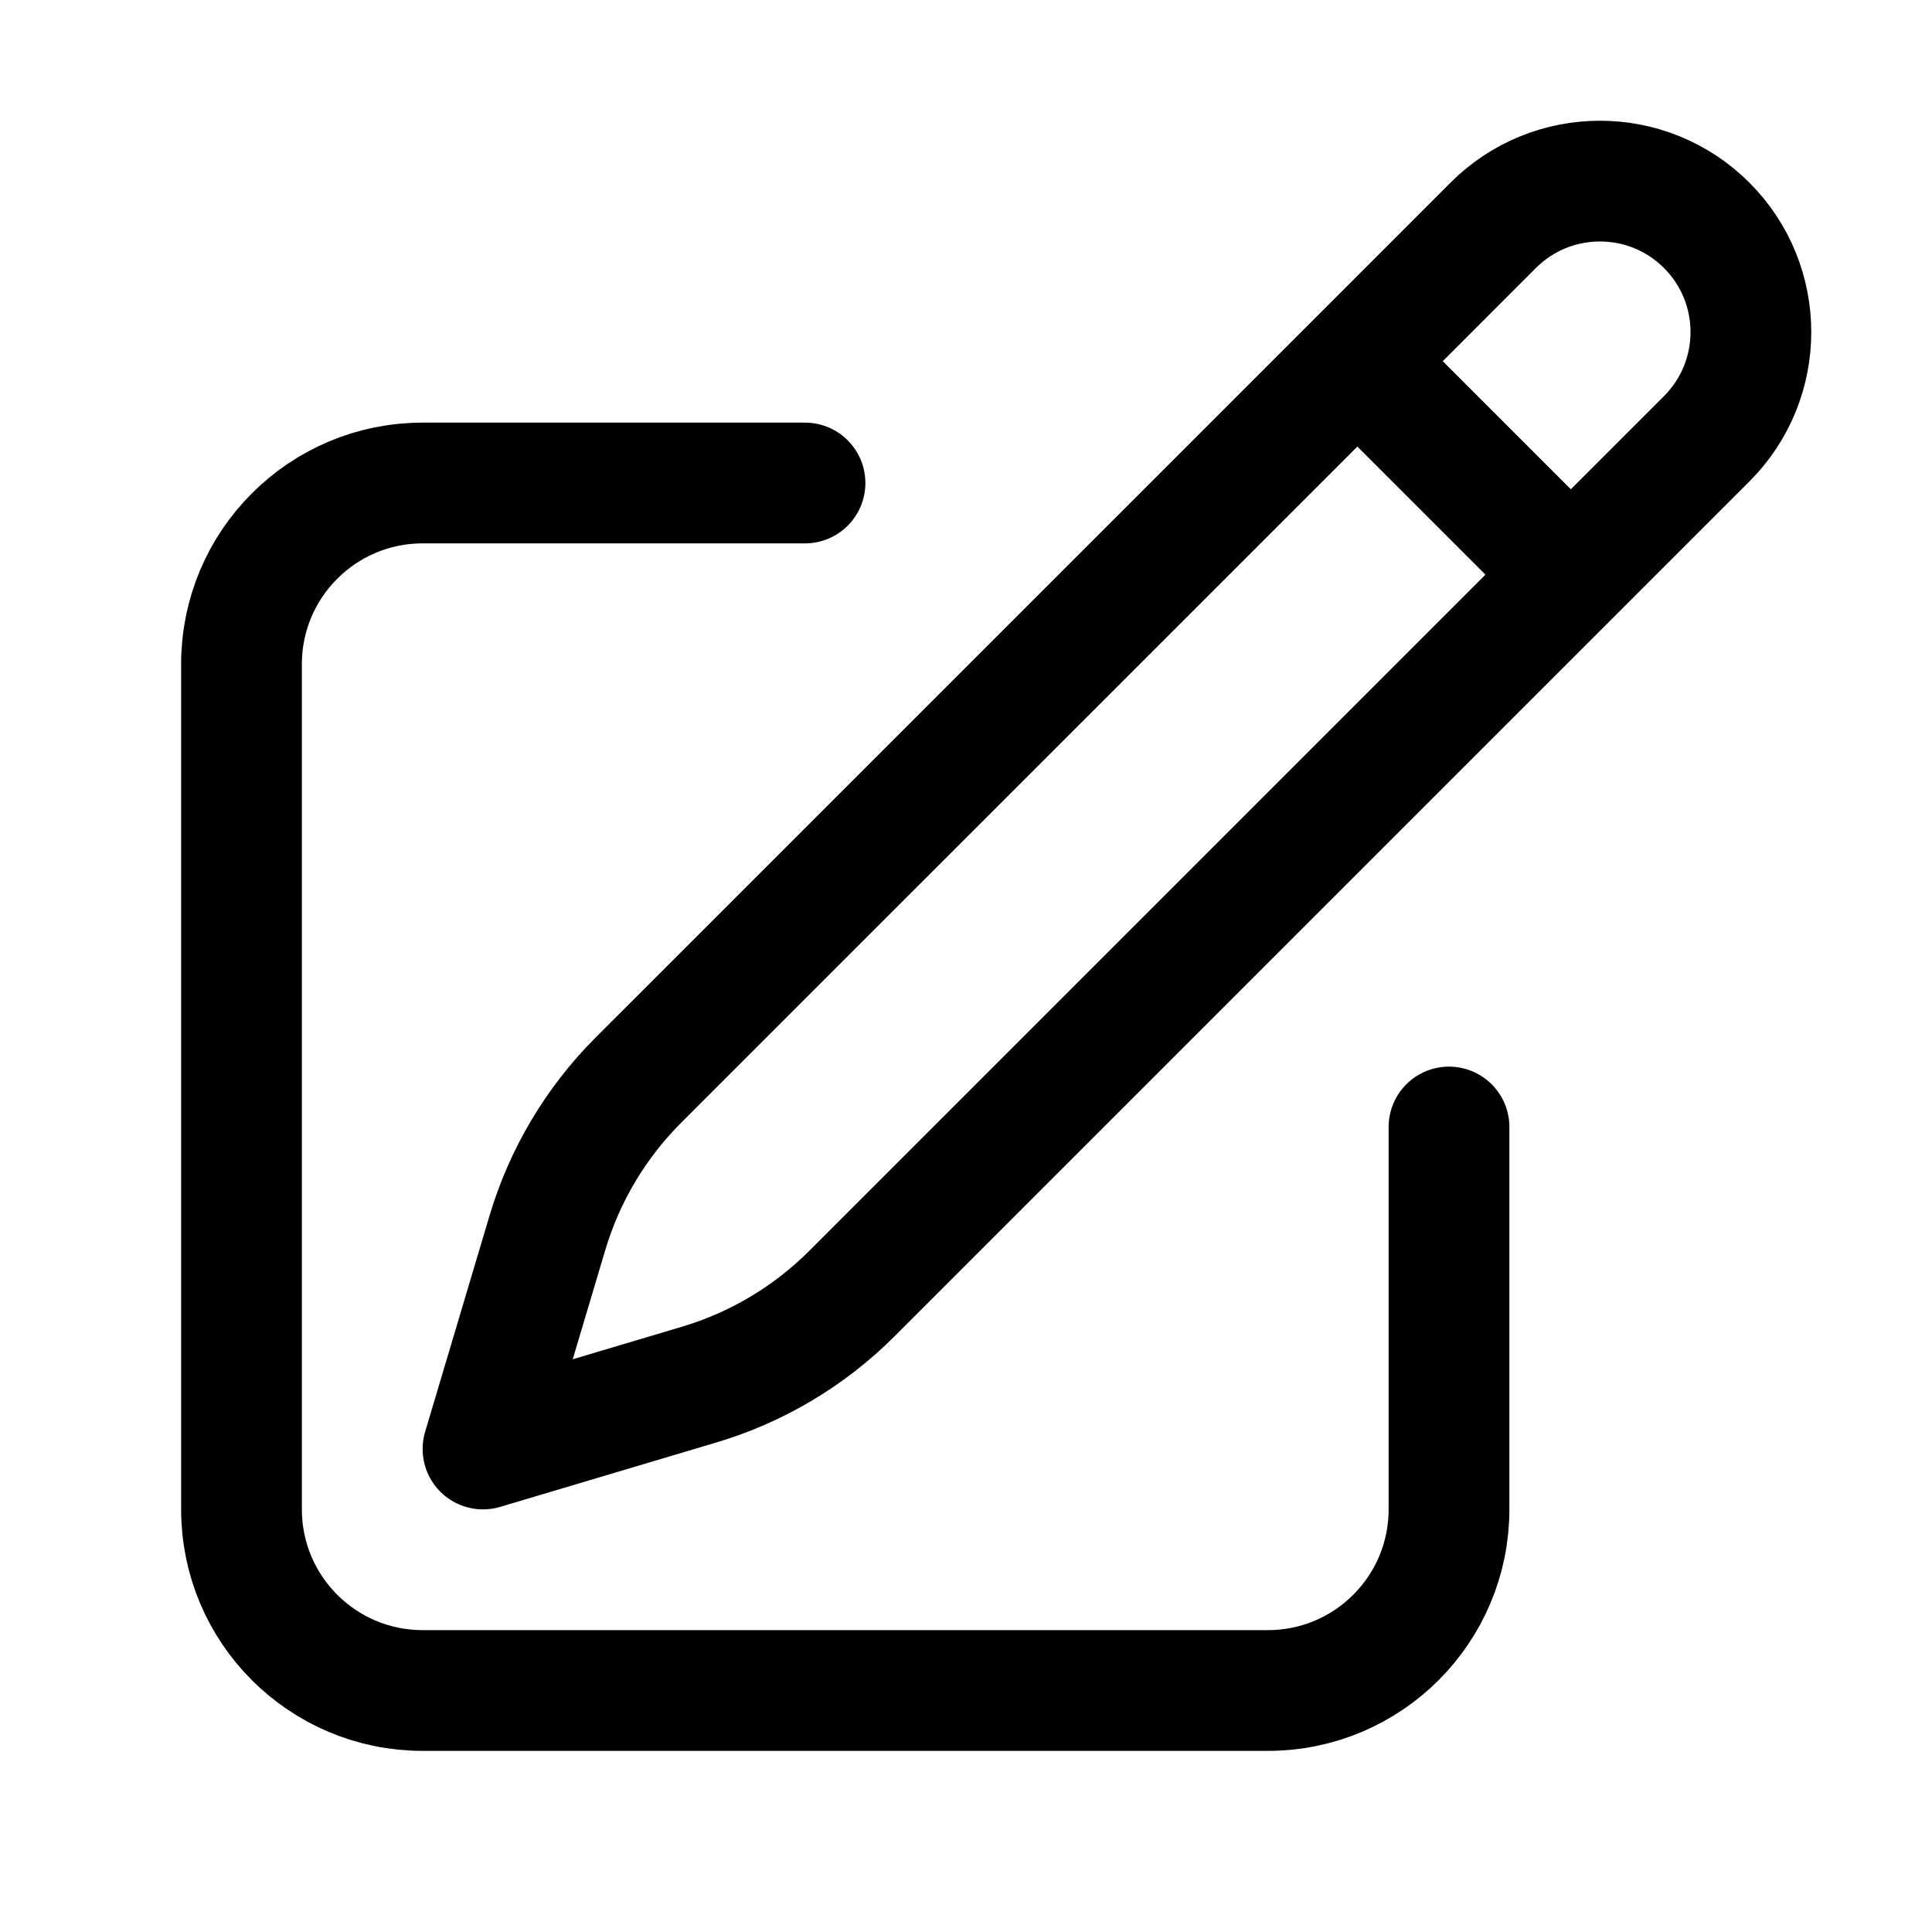
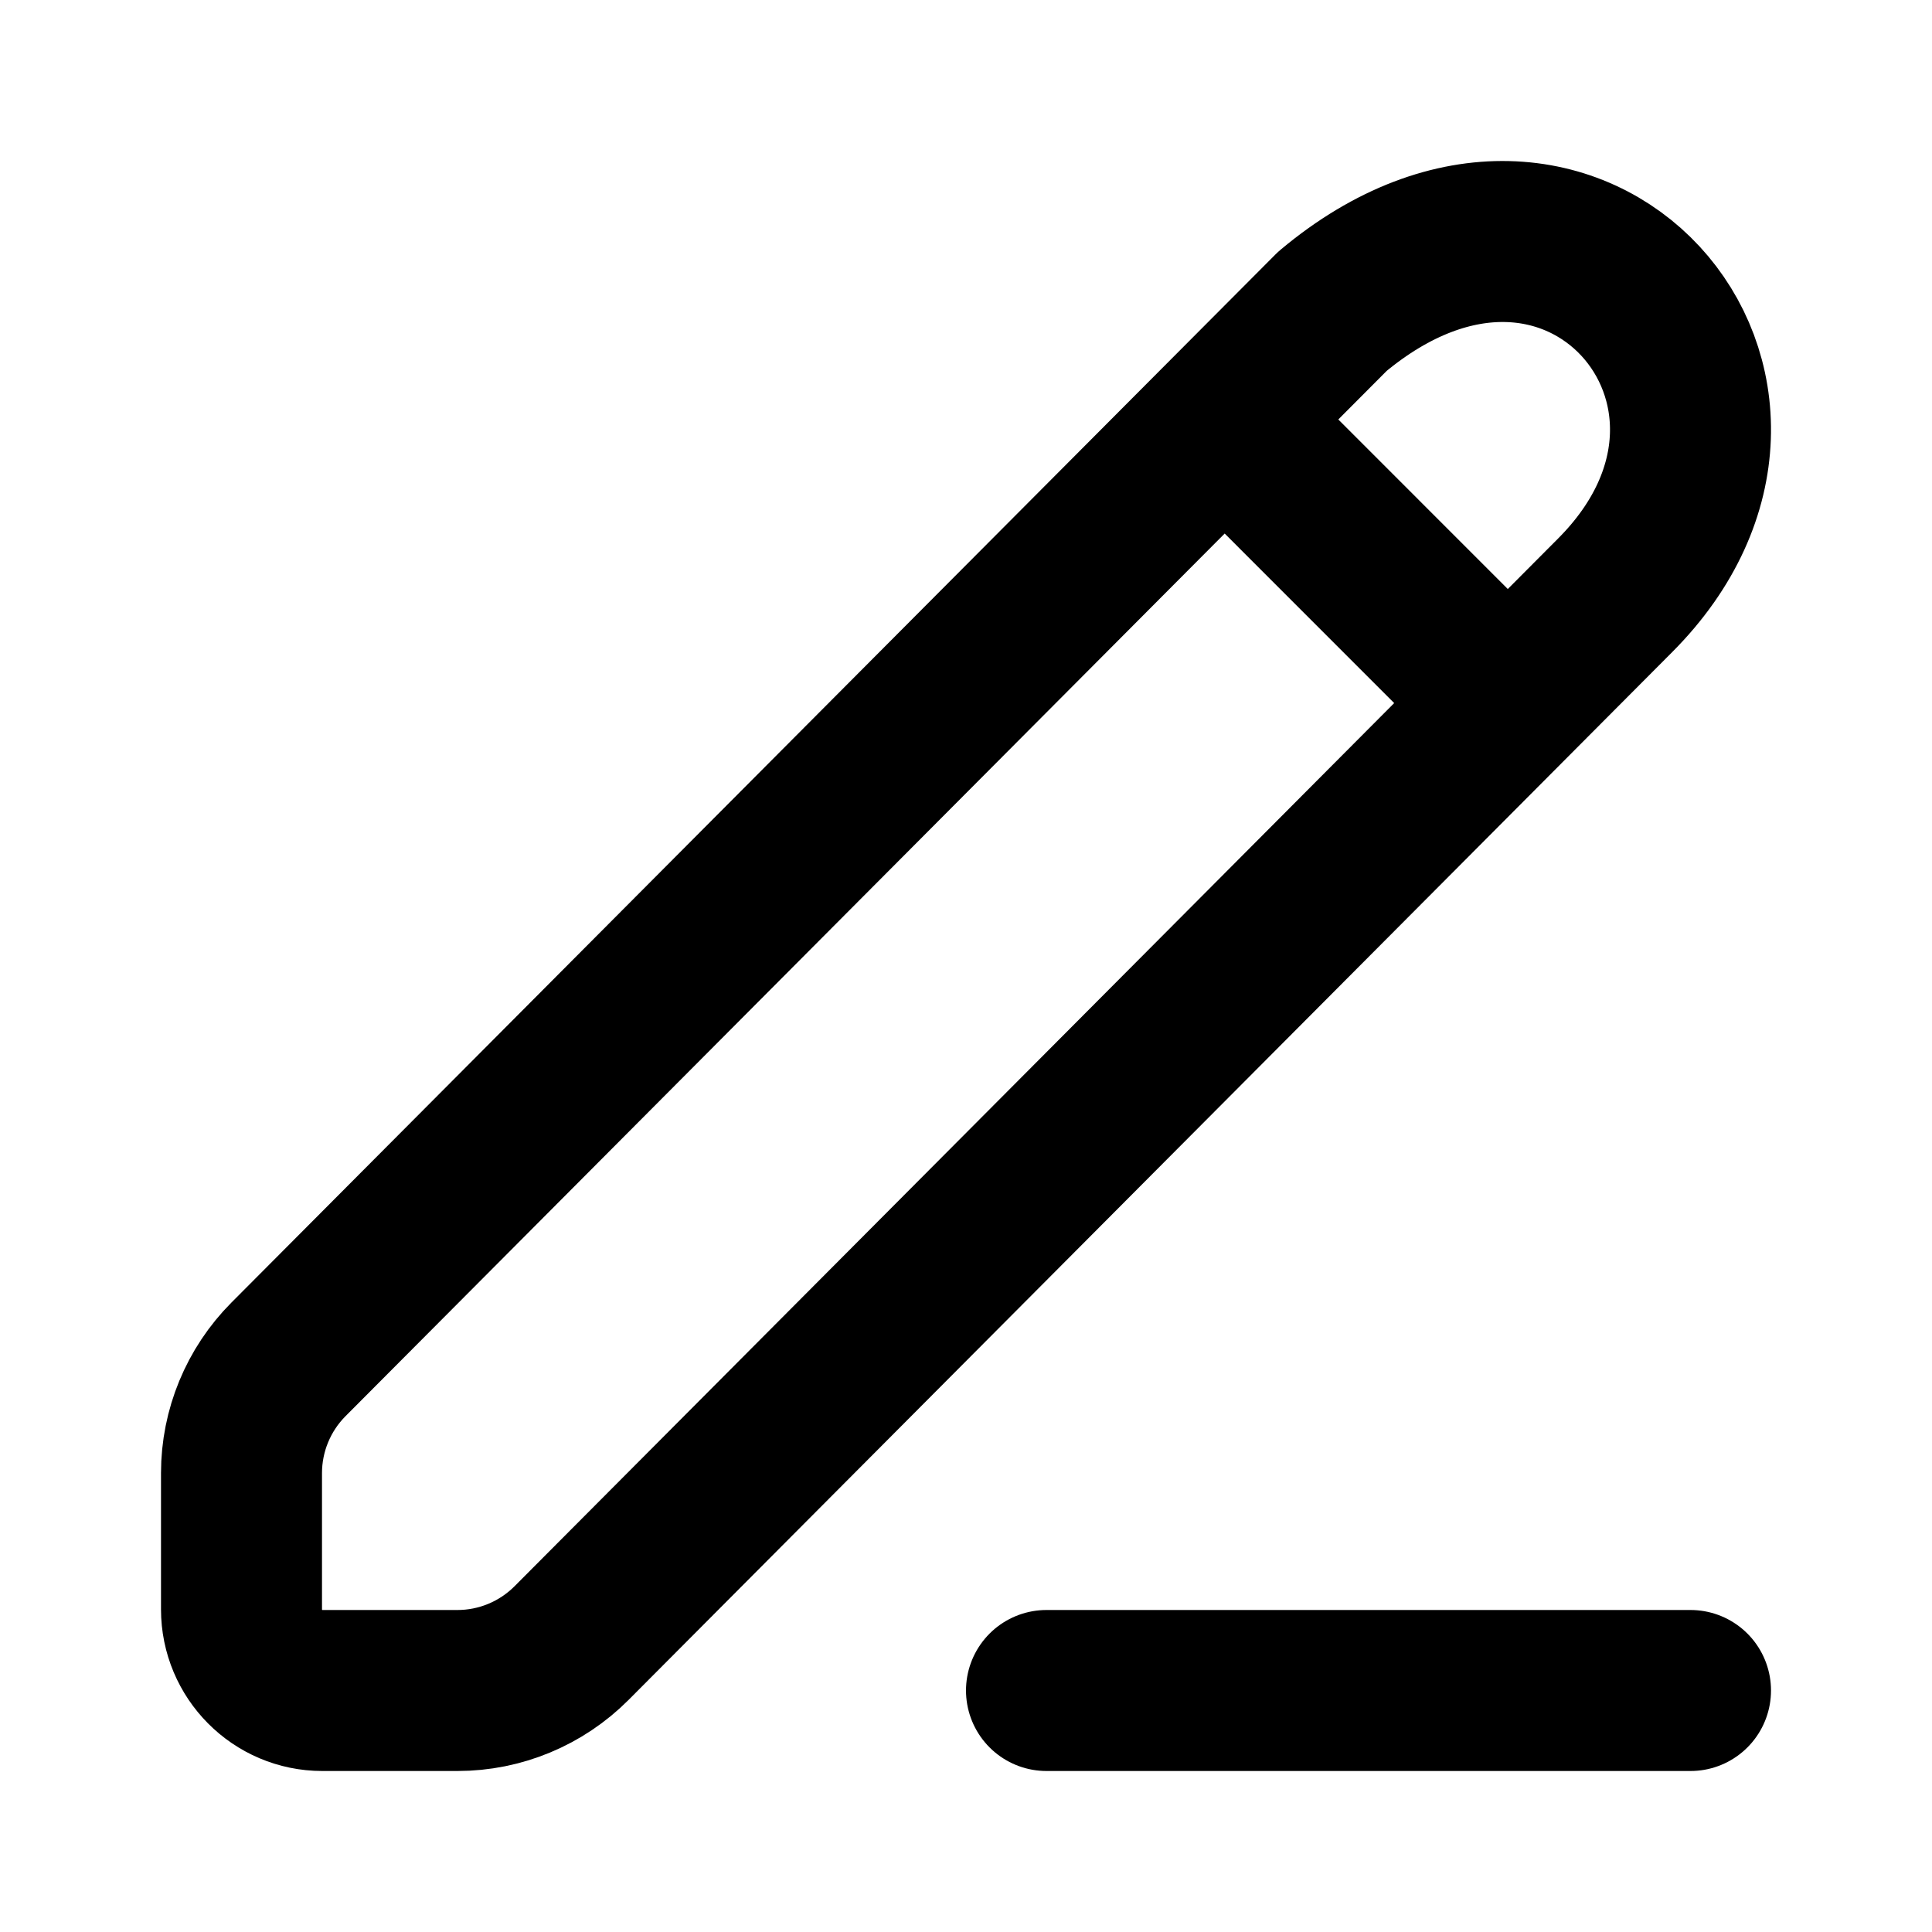
- <svg xmlns="http://www.w3.org/2000/svg" fill="none" viewBox="0 0 24 24" stroke-width="1.5" stroke="currentColor" class="w-6 h-6">
-   <path stroke-linecap="round" stroke-linejoin="round" d="M16.862 4.487l1.687-1.688a1.875 1.875 0 112.652 2.652L10.582 16.07a4.5 4.5 0 01-1.897 1.13L6 18l.8-2.685a4.5 4.5 0 011.13-1.897l8.932-8.931zm0 0L19.5 7.125M18 14v4.75A2.25 2.25 0 0115.75 21H5.25A2.25 2.25 0 013 18.75V8.25A2.25 2.25 0 015.25 6H10" />
+ <svg xmlns="http://www.w3.org/2000/svg" viewBox="0 0 24 24" fill="none">
+   <g id="SVGRepo_bgCarrier" stroke-width="0" />
+   <g id="SVGRepo_tracerCarrier" stroke-linecap="round" stroke-linejoin="round" />
+   <g id="SVGRepo_iconCarrier">
+     <path d="M13 21H21" stroke="currentColor" stroke-width="2" stroke-linecap="round" stroke-linejoin="round" />
+     <path d="M20.065 7.394L7.1 20.411C6.724 20.788 6.214 21 5.683 21H4.004C3.449 21 3 20.547 3 19.992V18.299C3 17.77 3.21 17.262 3.583 16.887L16.552 3.867C19.563 1.347 22.575 4.875 20.065 7.394Z" stroke="currentColor" stroke-width="2" stroke-linecap="round" stroke-linejoin="round" />
+     <path d="M15.31 5.31L18.727 8.728" stroke="currentColor" stroke-width="2" stroke-linecap="round" stroke-linejoin="round" />
+   </g>
</svg>
